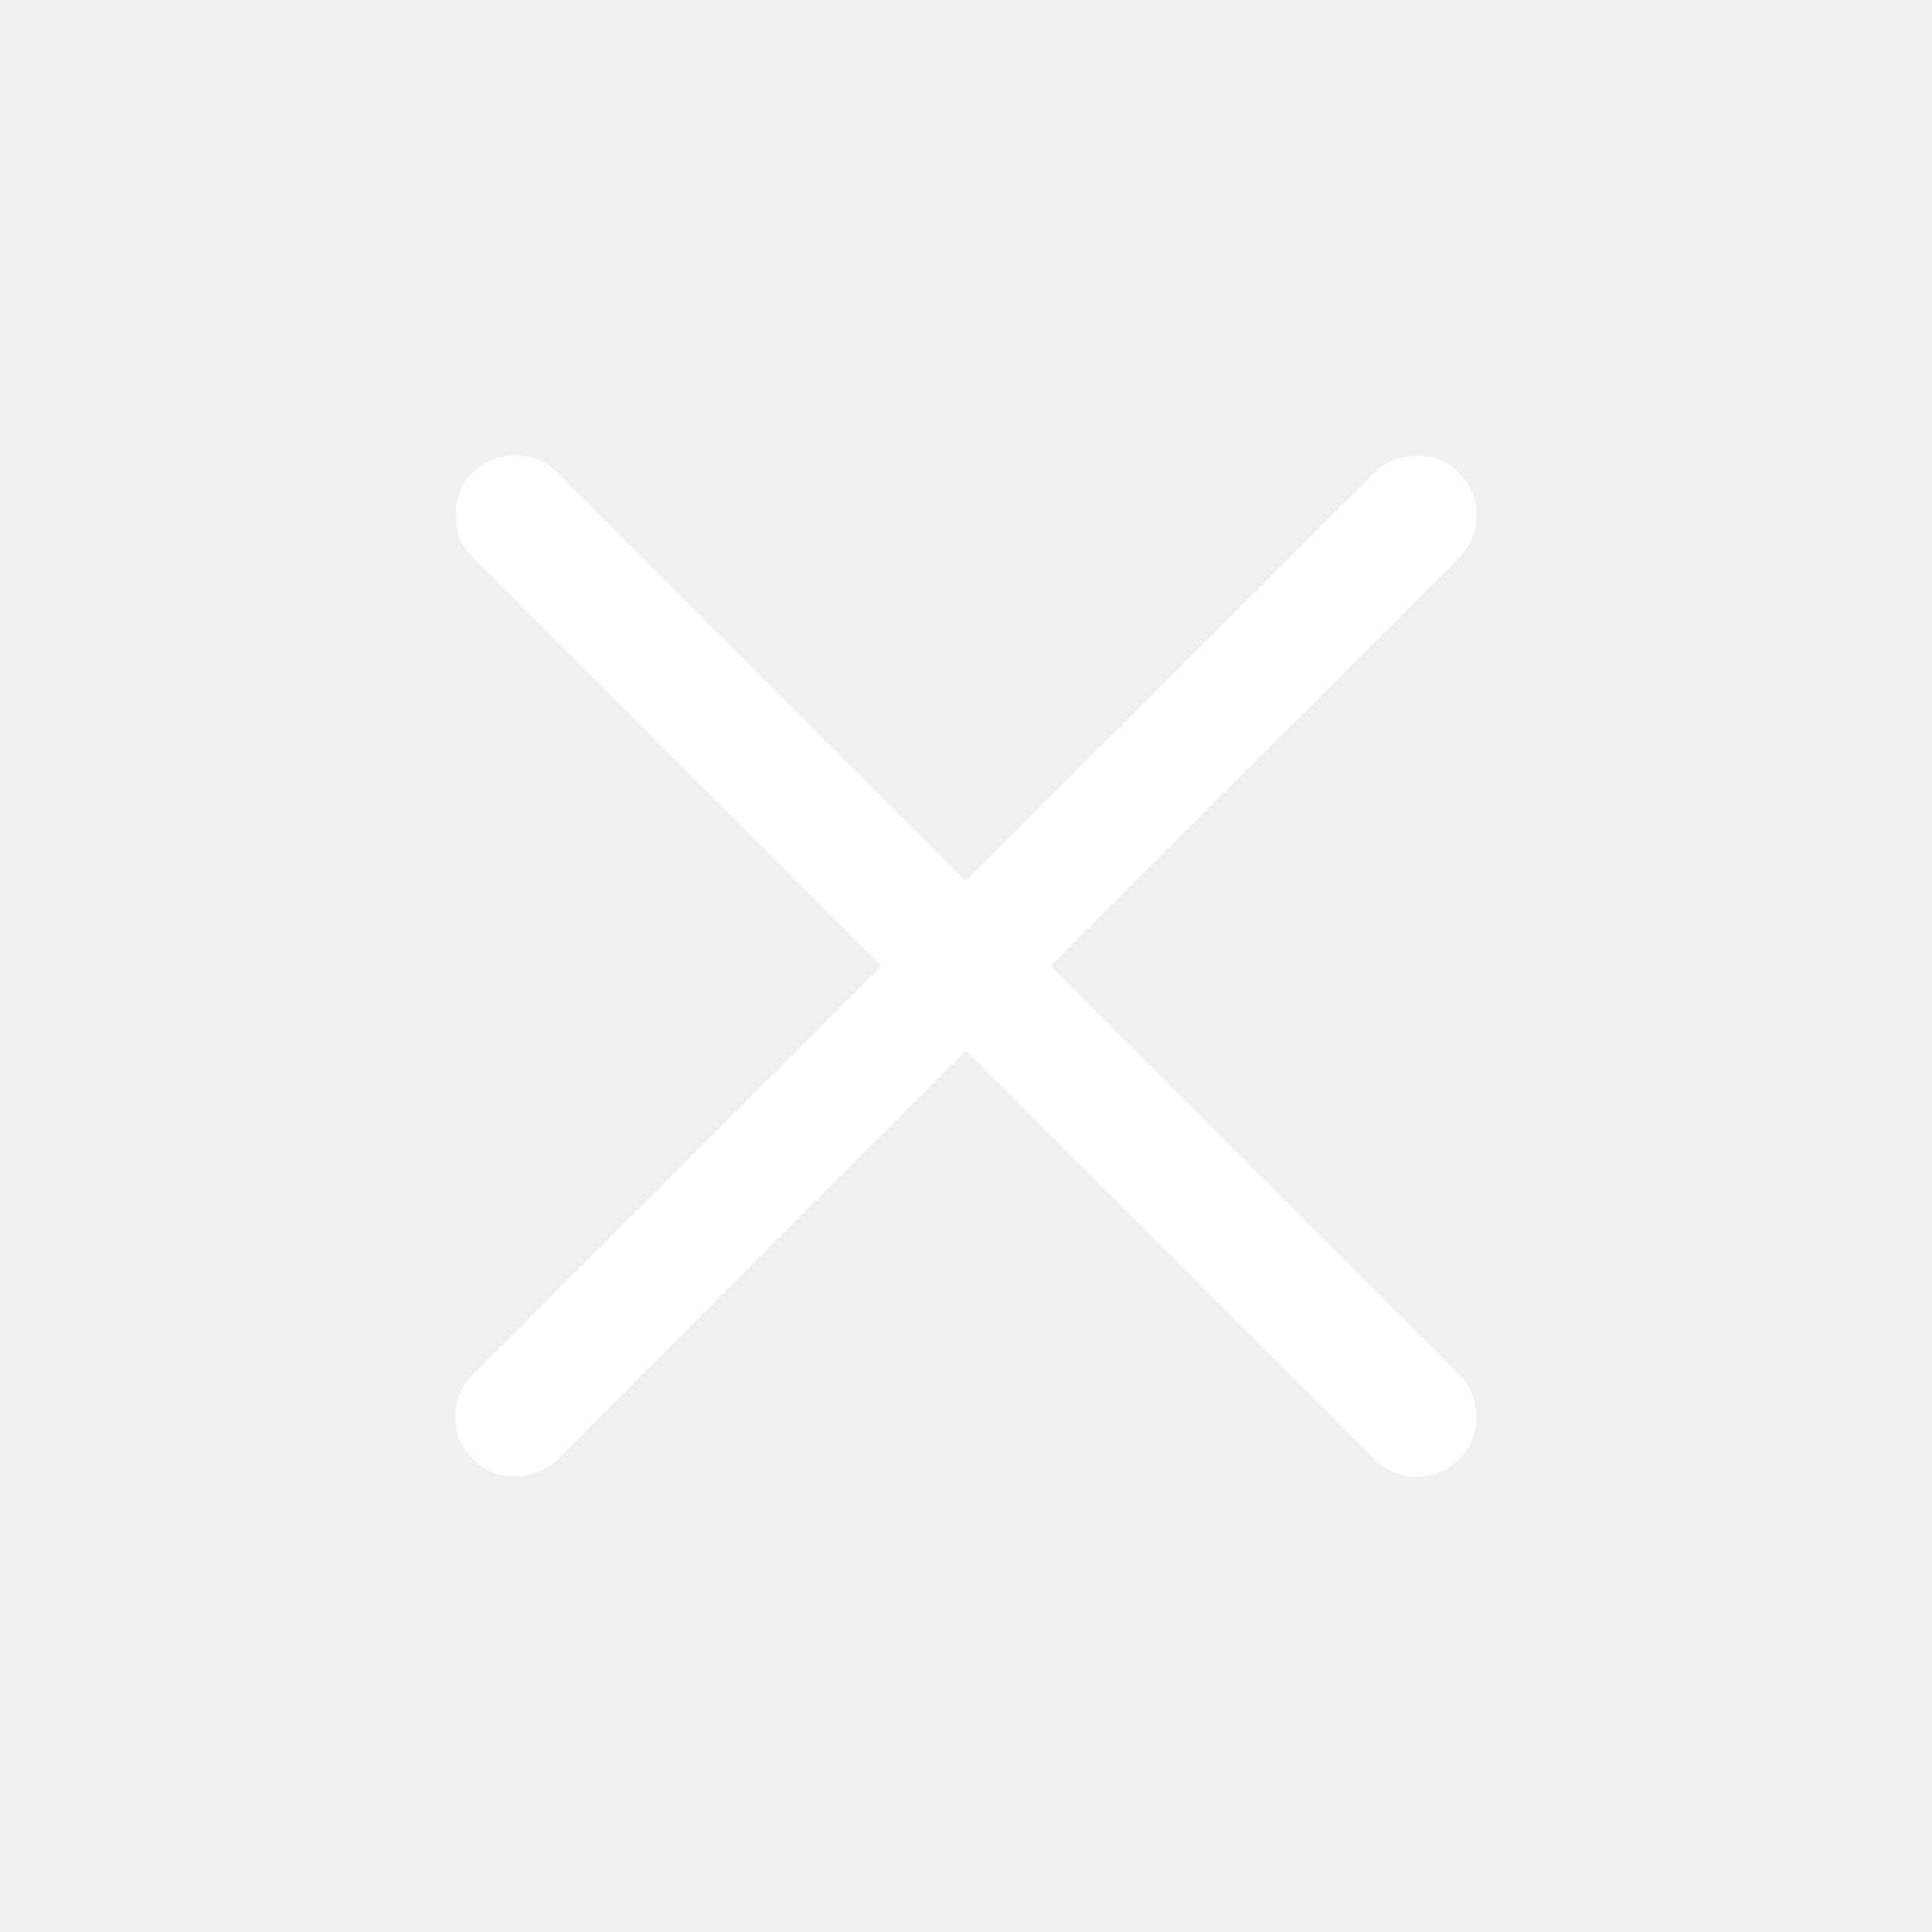
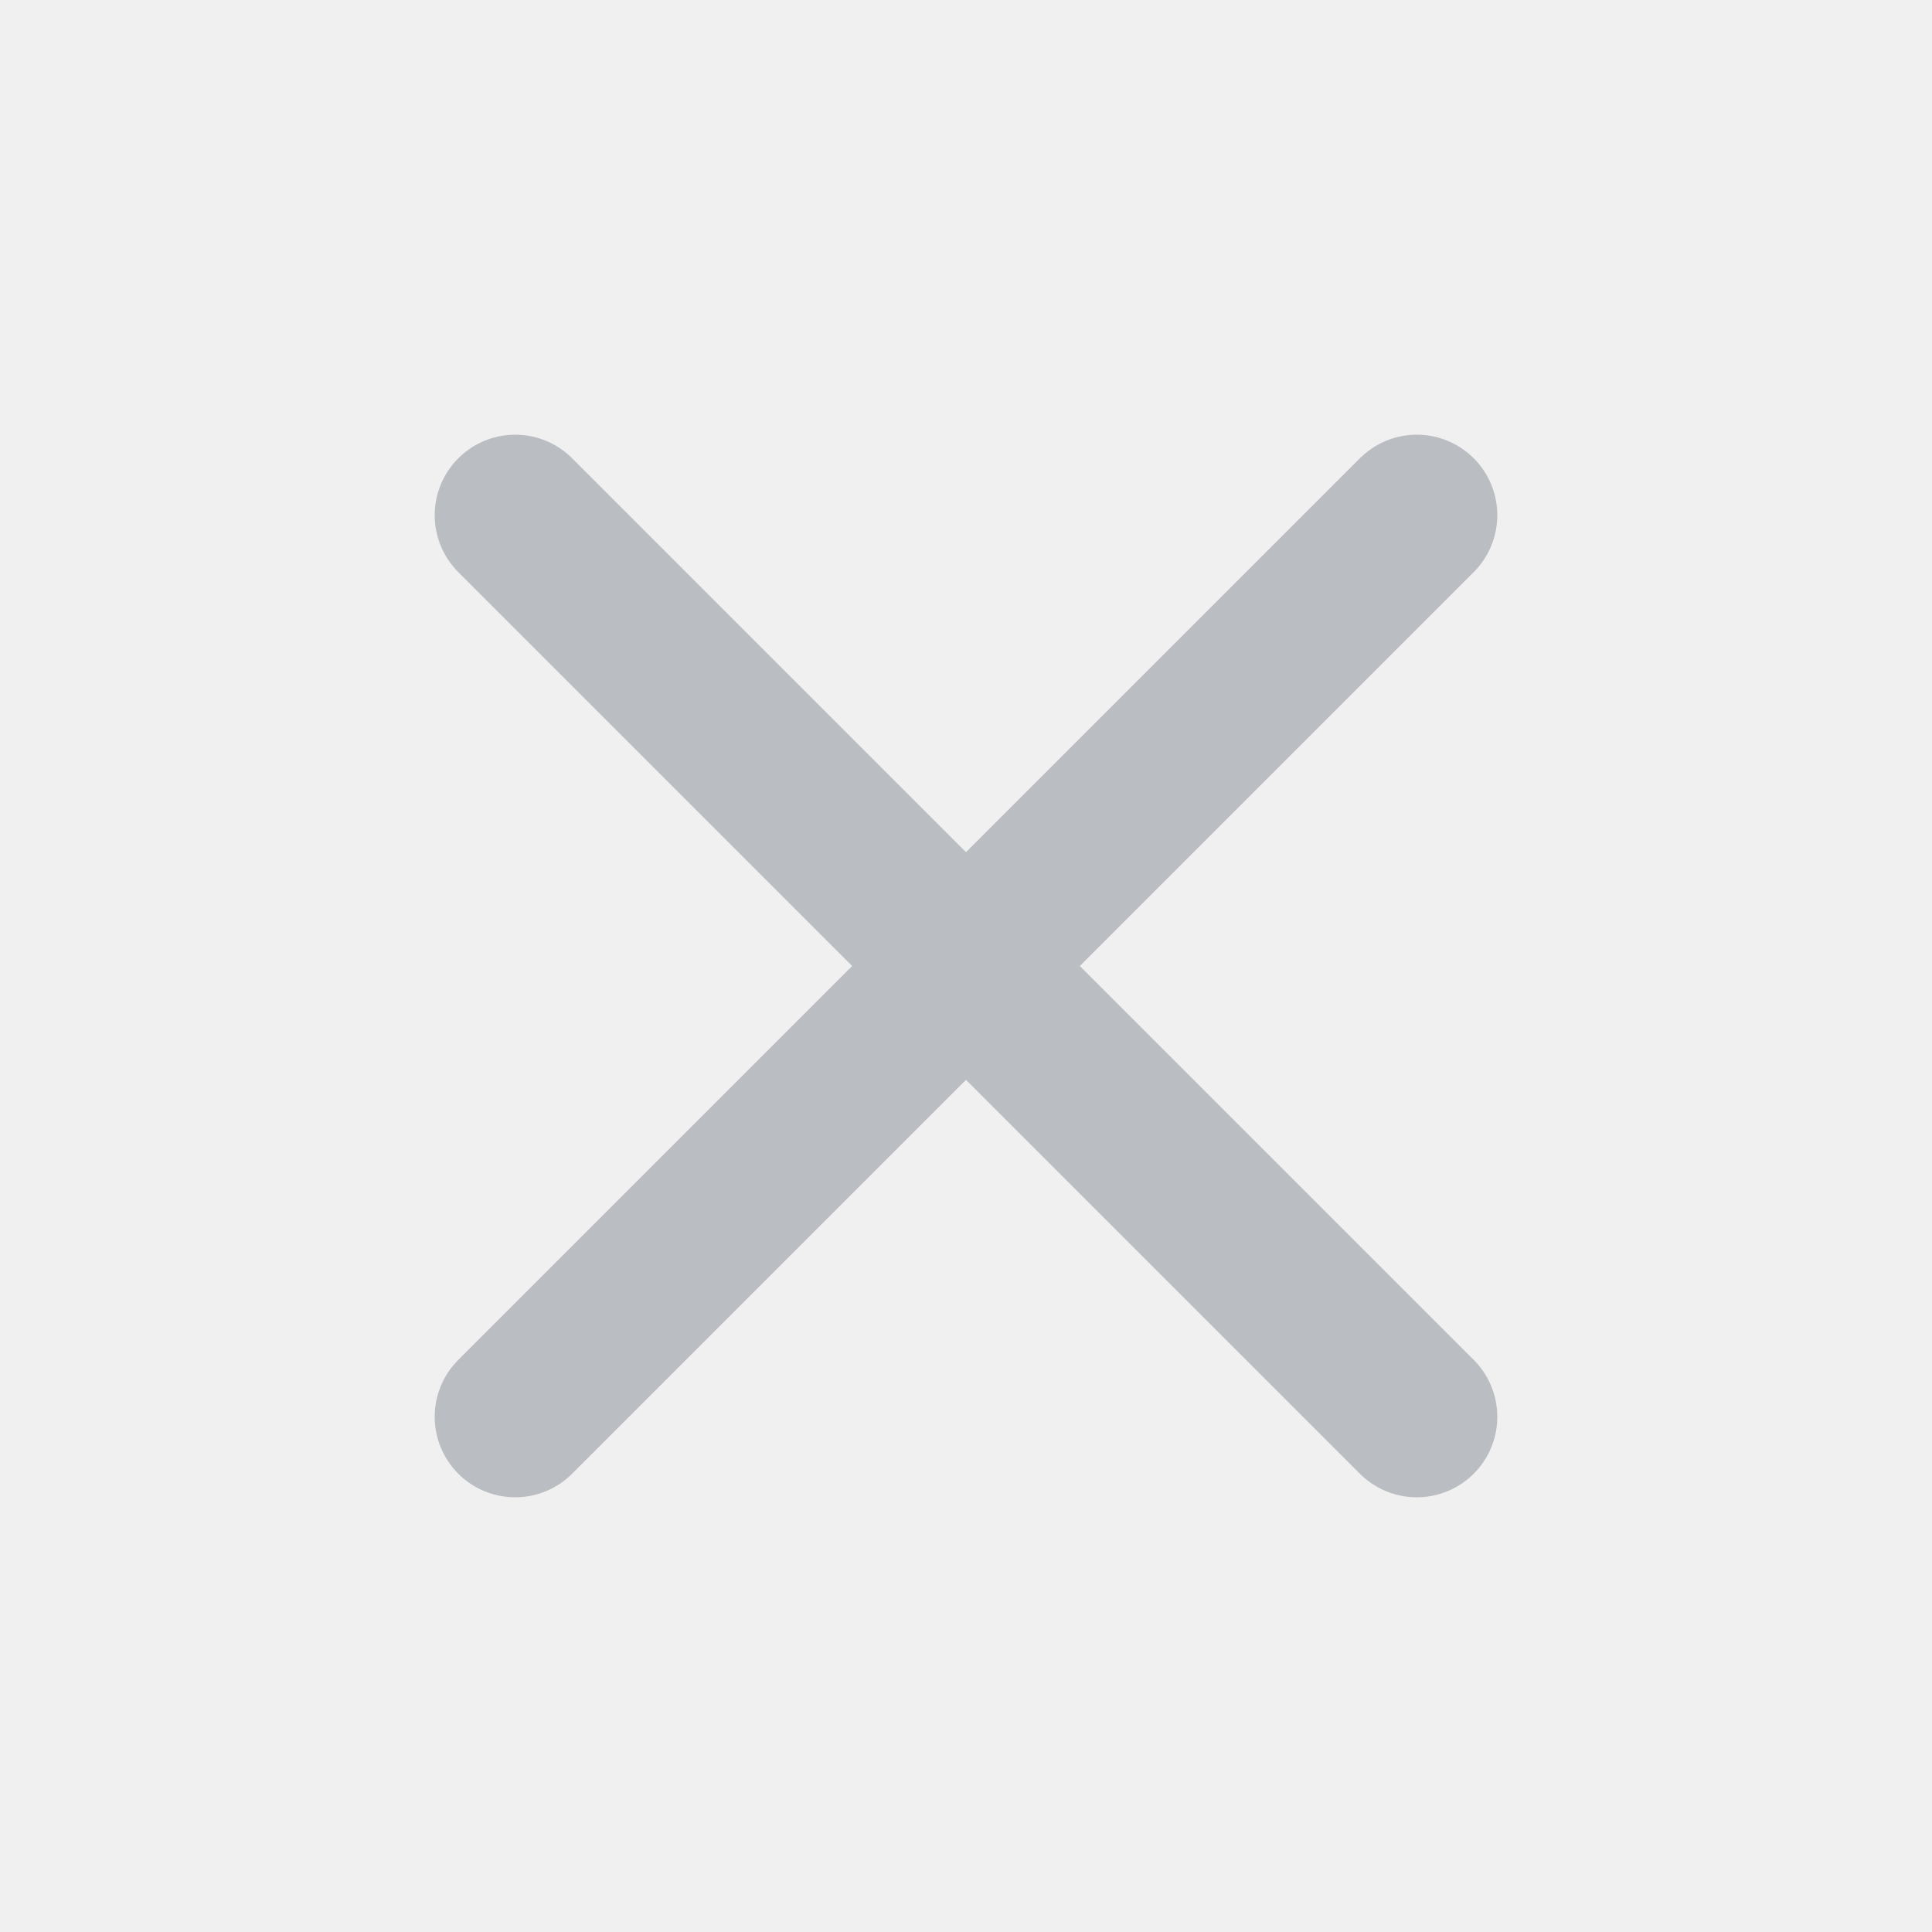
<svg xmlns="http://www.w3.org/2000/svg" width="24" height="24" viewBox="0 0 24 24" fill="none">
-   <path d="M11.999 13.054L6.927 18.127C6.788 18.265 6.614 18.336 6.404 18.34C6.195 18.343 6.018 18.272 5.873 18.127C5.728 17.982 5.655 17.806 5.655 17.6C5.655 17.394 5.728 17.218 5.873 17.073L10.946 12L5.873 6.927C5.734 6.789 5.663 6.614 5.66 6.405C5.657 6.195 5.728 6.018 5.873 5.873C6.018 5.728 6.193 5.656 6.4 5.656C6.606 5.656 6.782 5.728 6.927 5.873L11.999 10.946L17.073 5.873C17.211 5.735 17.385 5.664 17.595 5.661C17.804 5.657 17.982 5.728 18.127 5.873C18.271 6.018 18.344 6.194 18.344 6.4C18.344 6.606 18.271 6.782 18.127 6.927L13.053 12L18.127 17.073C18.265 17.212 18.336 17.386 18.339 17.595C18.342 17.805 18.271 17.982 18.127 18.127C17.982 18.272 17.806 18.344 17.599 18.344C17.393 18.344 17.218 18.272 17.073 18.127L11.999 13.054Z" fill="white" />
+   <path d="M6.4 6.4L17.6 17.6M17.6 6.4L6.4 17.6" stroke="#BABDC1" stroke-width="2" stroke-linecap="round" vector-effect="non-scaling-stroke" />
</svg>
